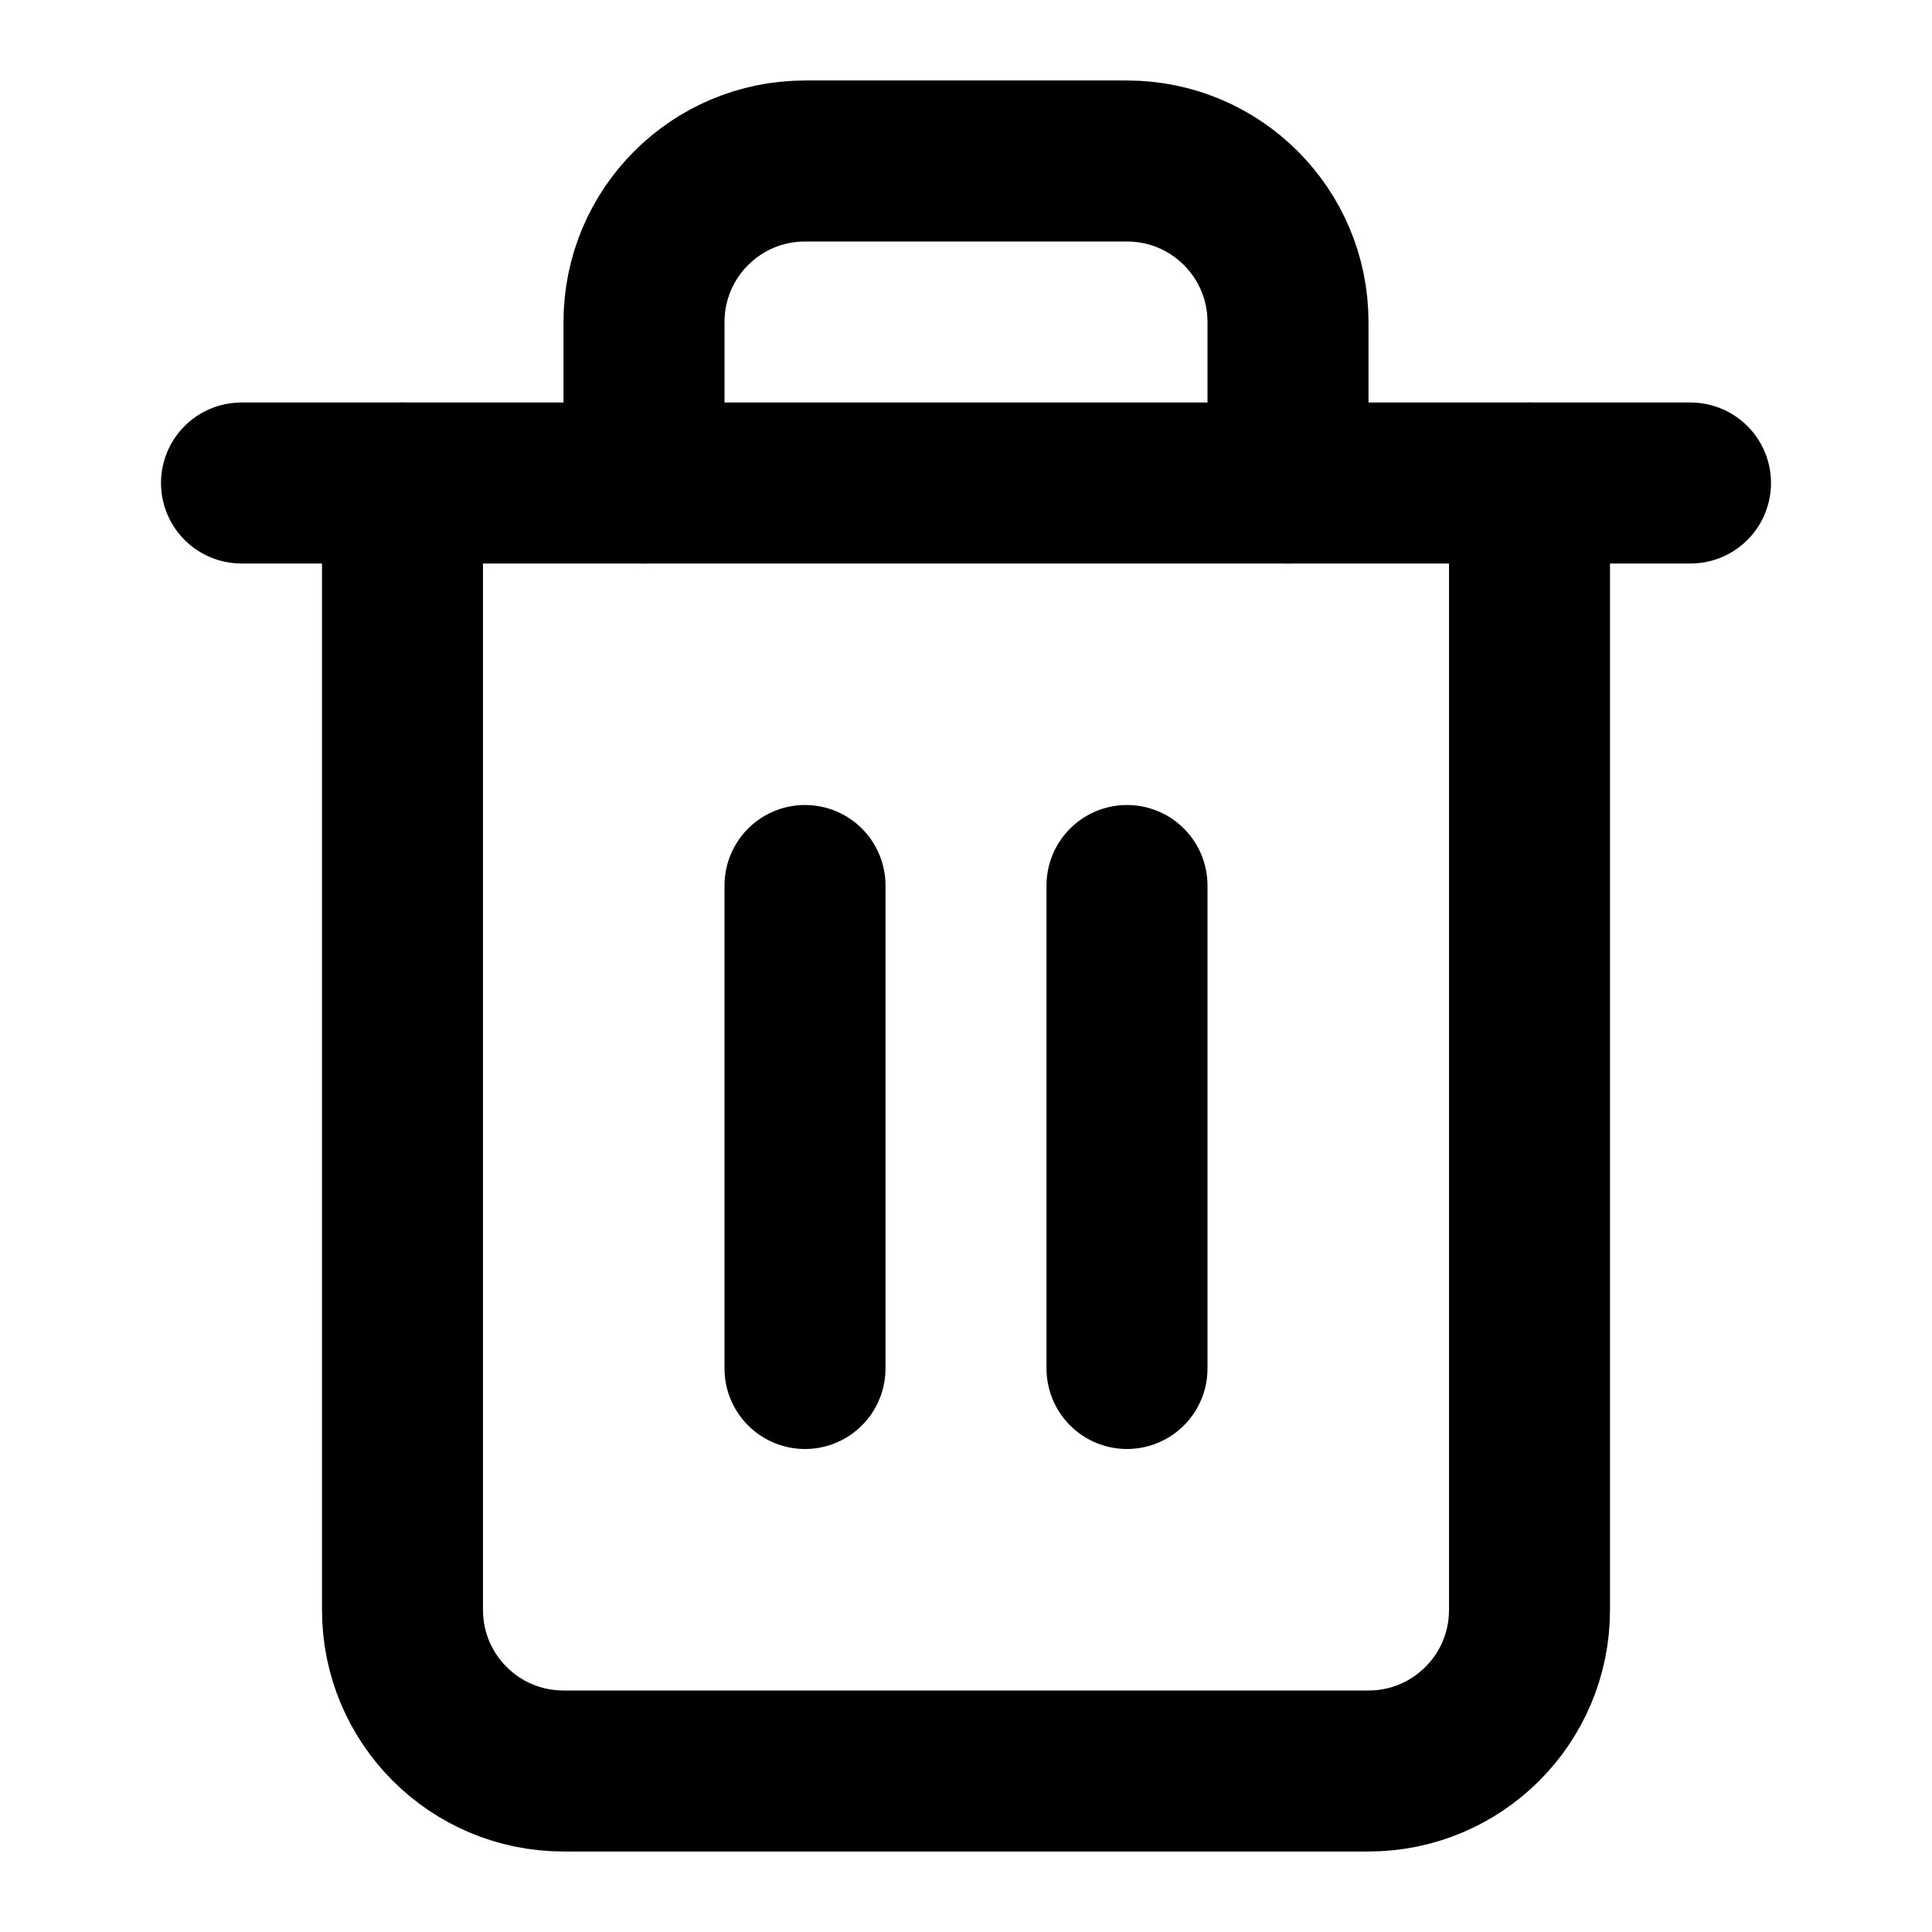
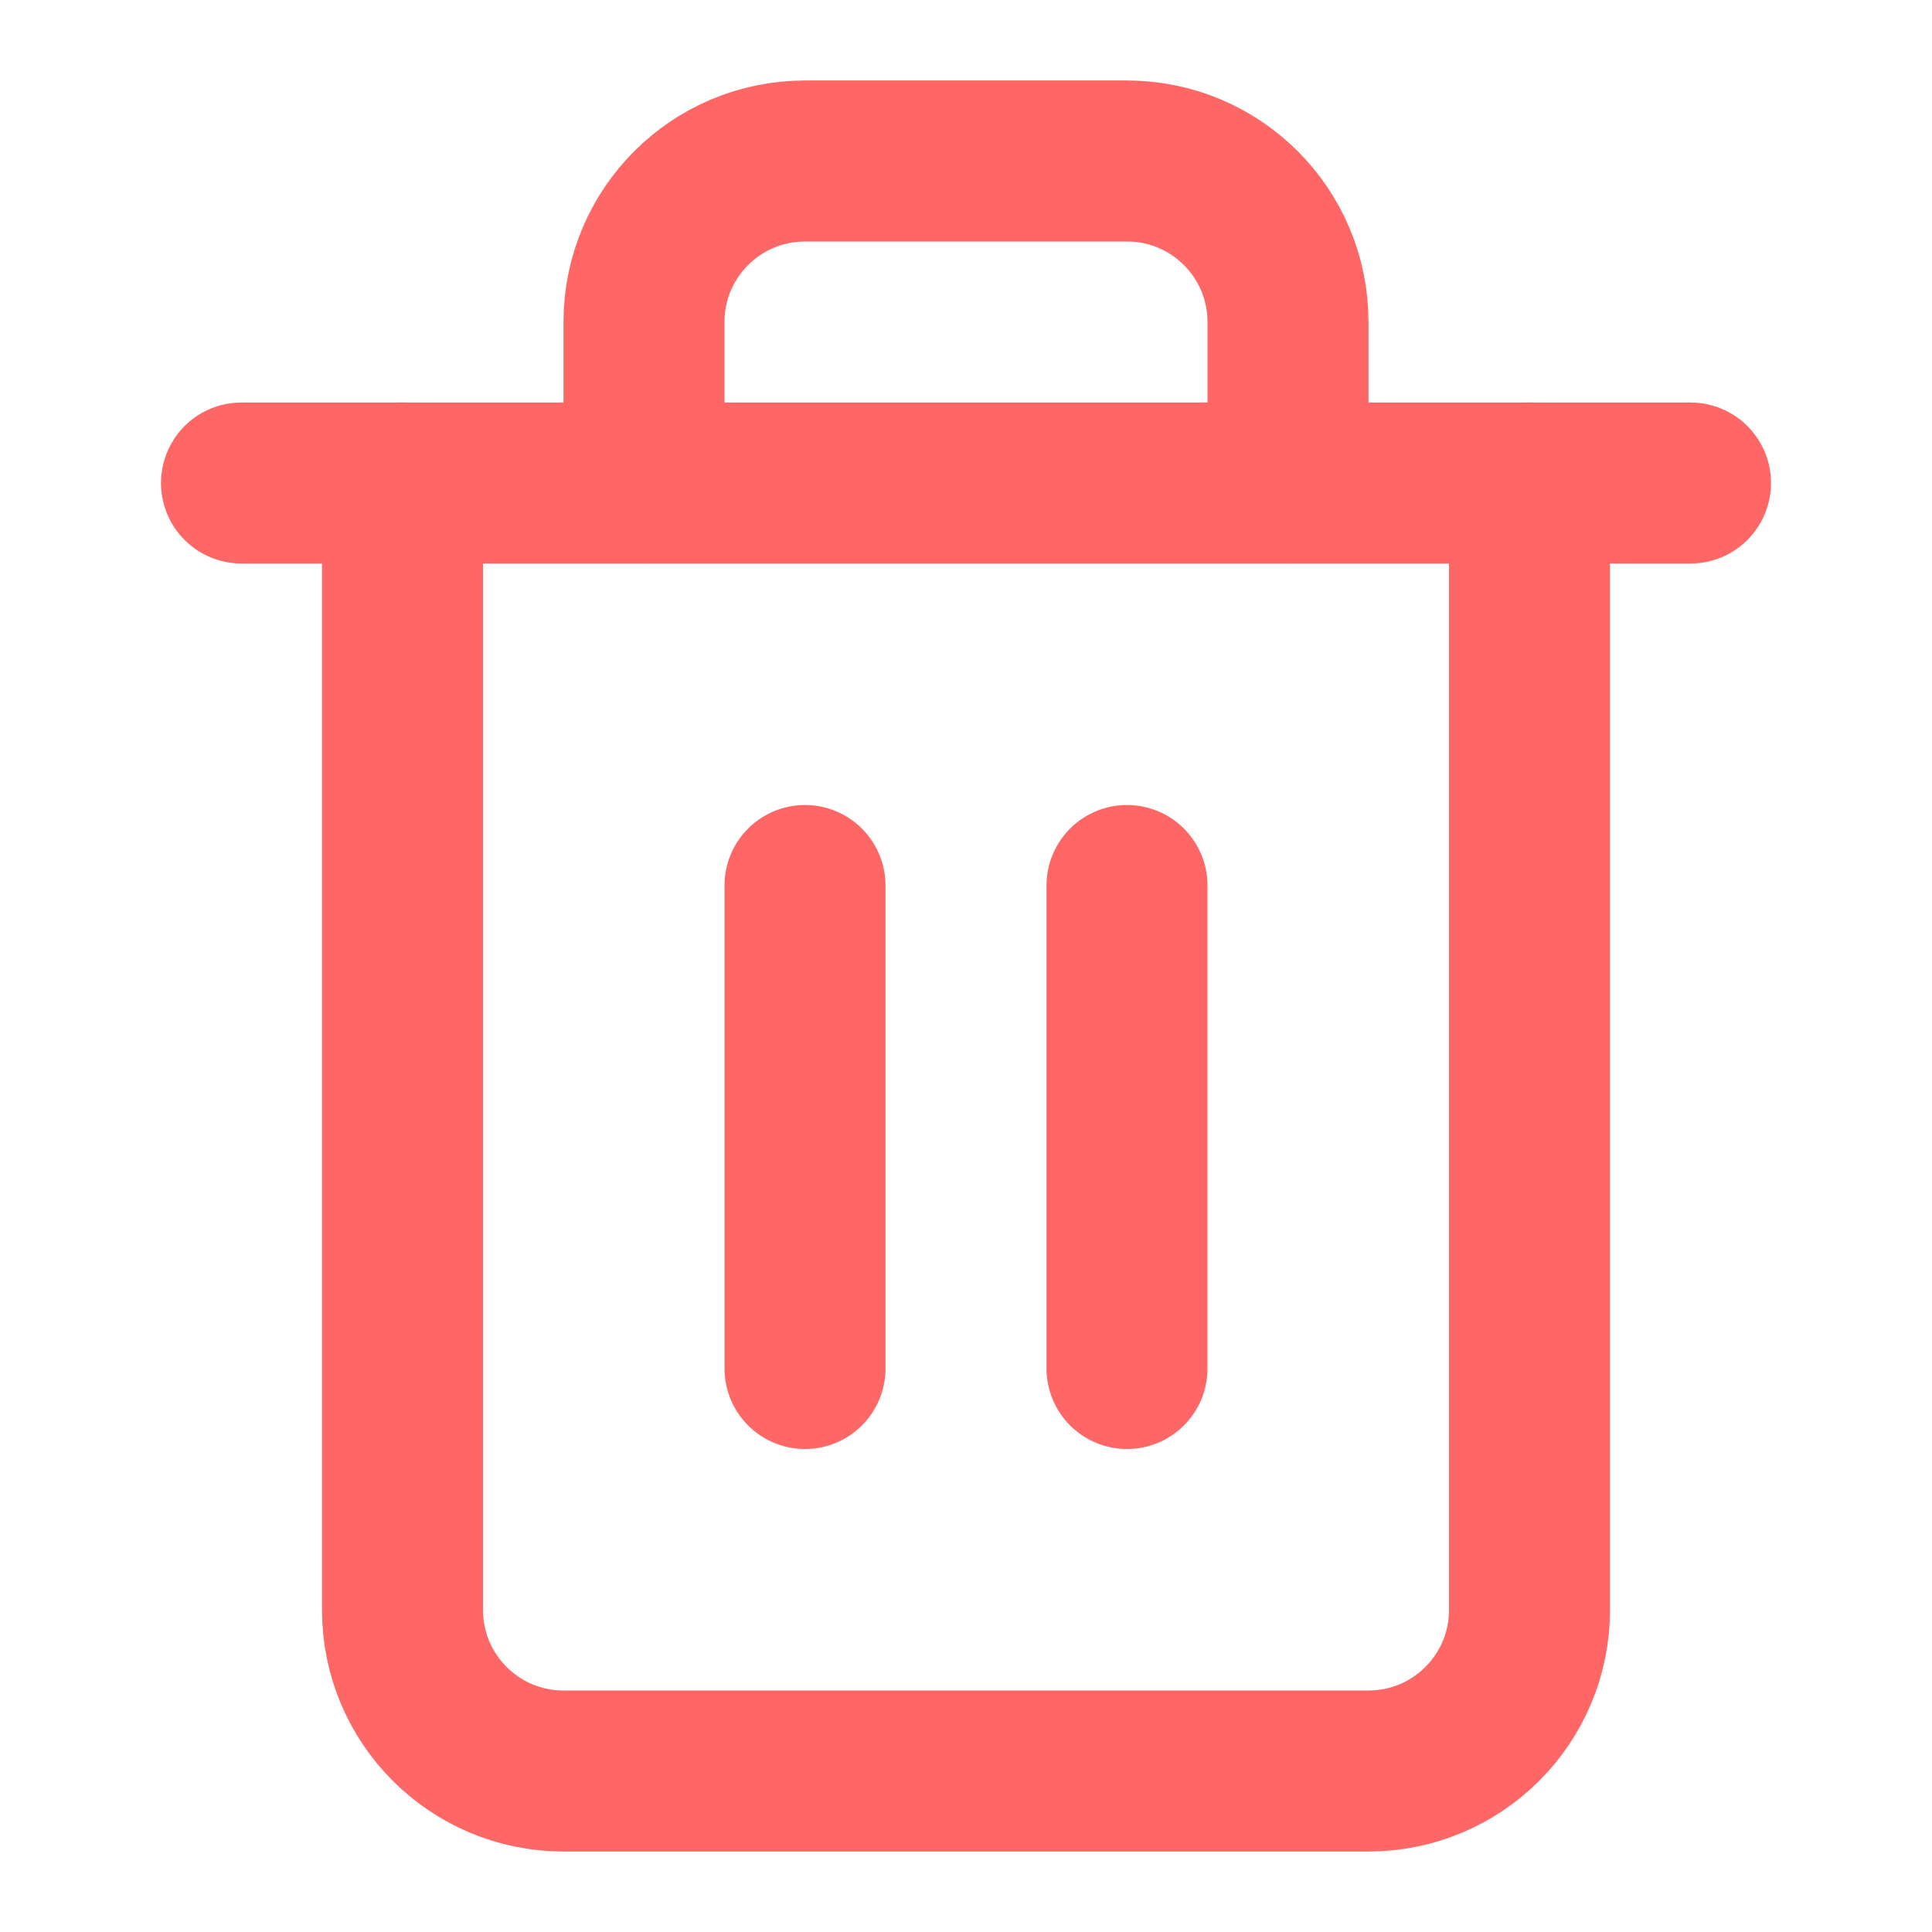
- <svg xmlns="http://www.w3.org/2000/svg" width="20" height="20" viewBox="0 0 24 24" fill="none" stroke="currentColor" stroke-width="2" stroke-linecap="round" stroke-linejoin="round" class="feather feather-trash-2">
+ <svg xmlns="http://www.w3.org/2000/svg" width="20" height="20" viewBox="0 0 24 24" fill="none" stroke="#FF6666" stroke-width="2" stroke-linecap="round" stroke-linejoin="round" class="feather feather-trash-2">
  <polyline points="3 6 5 6 21 6" />
  <path d="M19 6v14a2 2 0 0 1-2 2H7a2 2 0 0 1-2-2V6m3 0V4a2 2 0 0 1 2-2h4a2 2 0 0 1 2 2v2" />
  <line x1="10" y1="11" x2="10" y2="17" />
  <line x1="14" y1="11" x2="14" y2="17" />
</svg>
